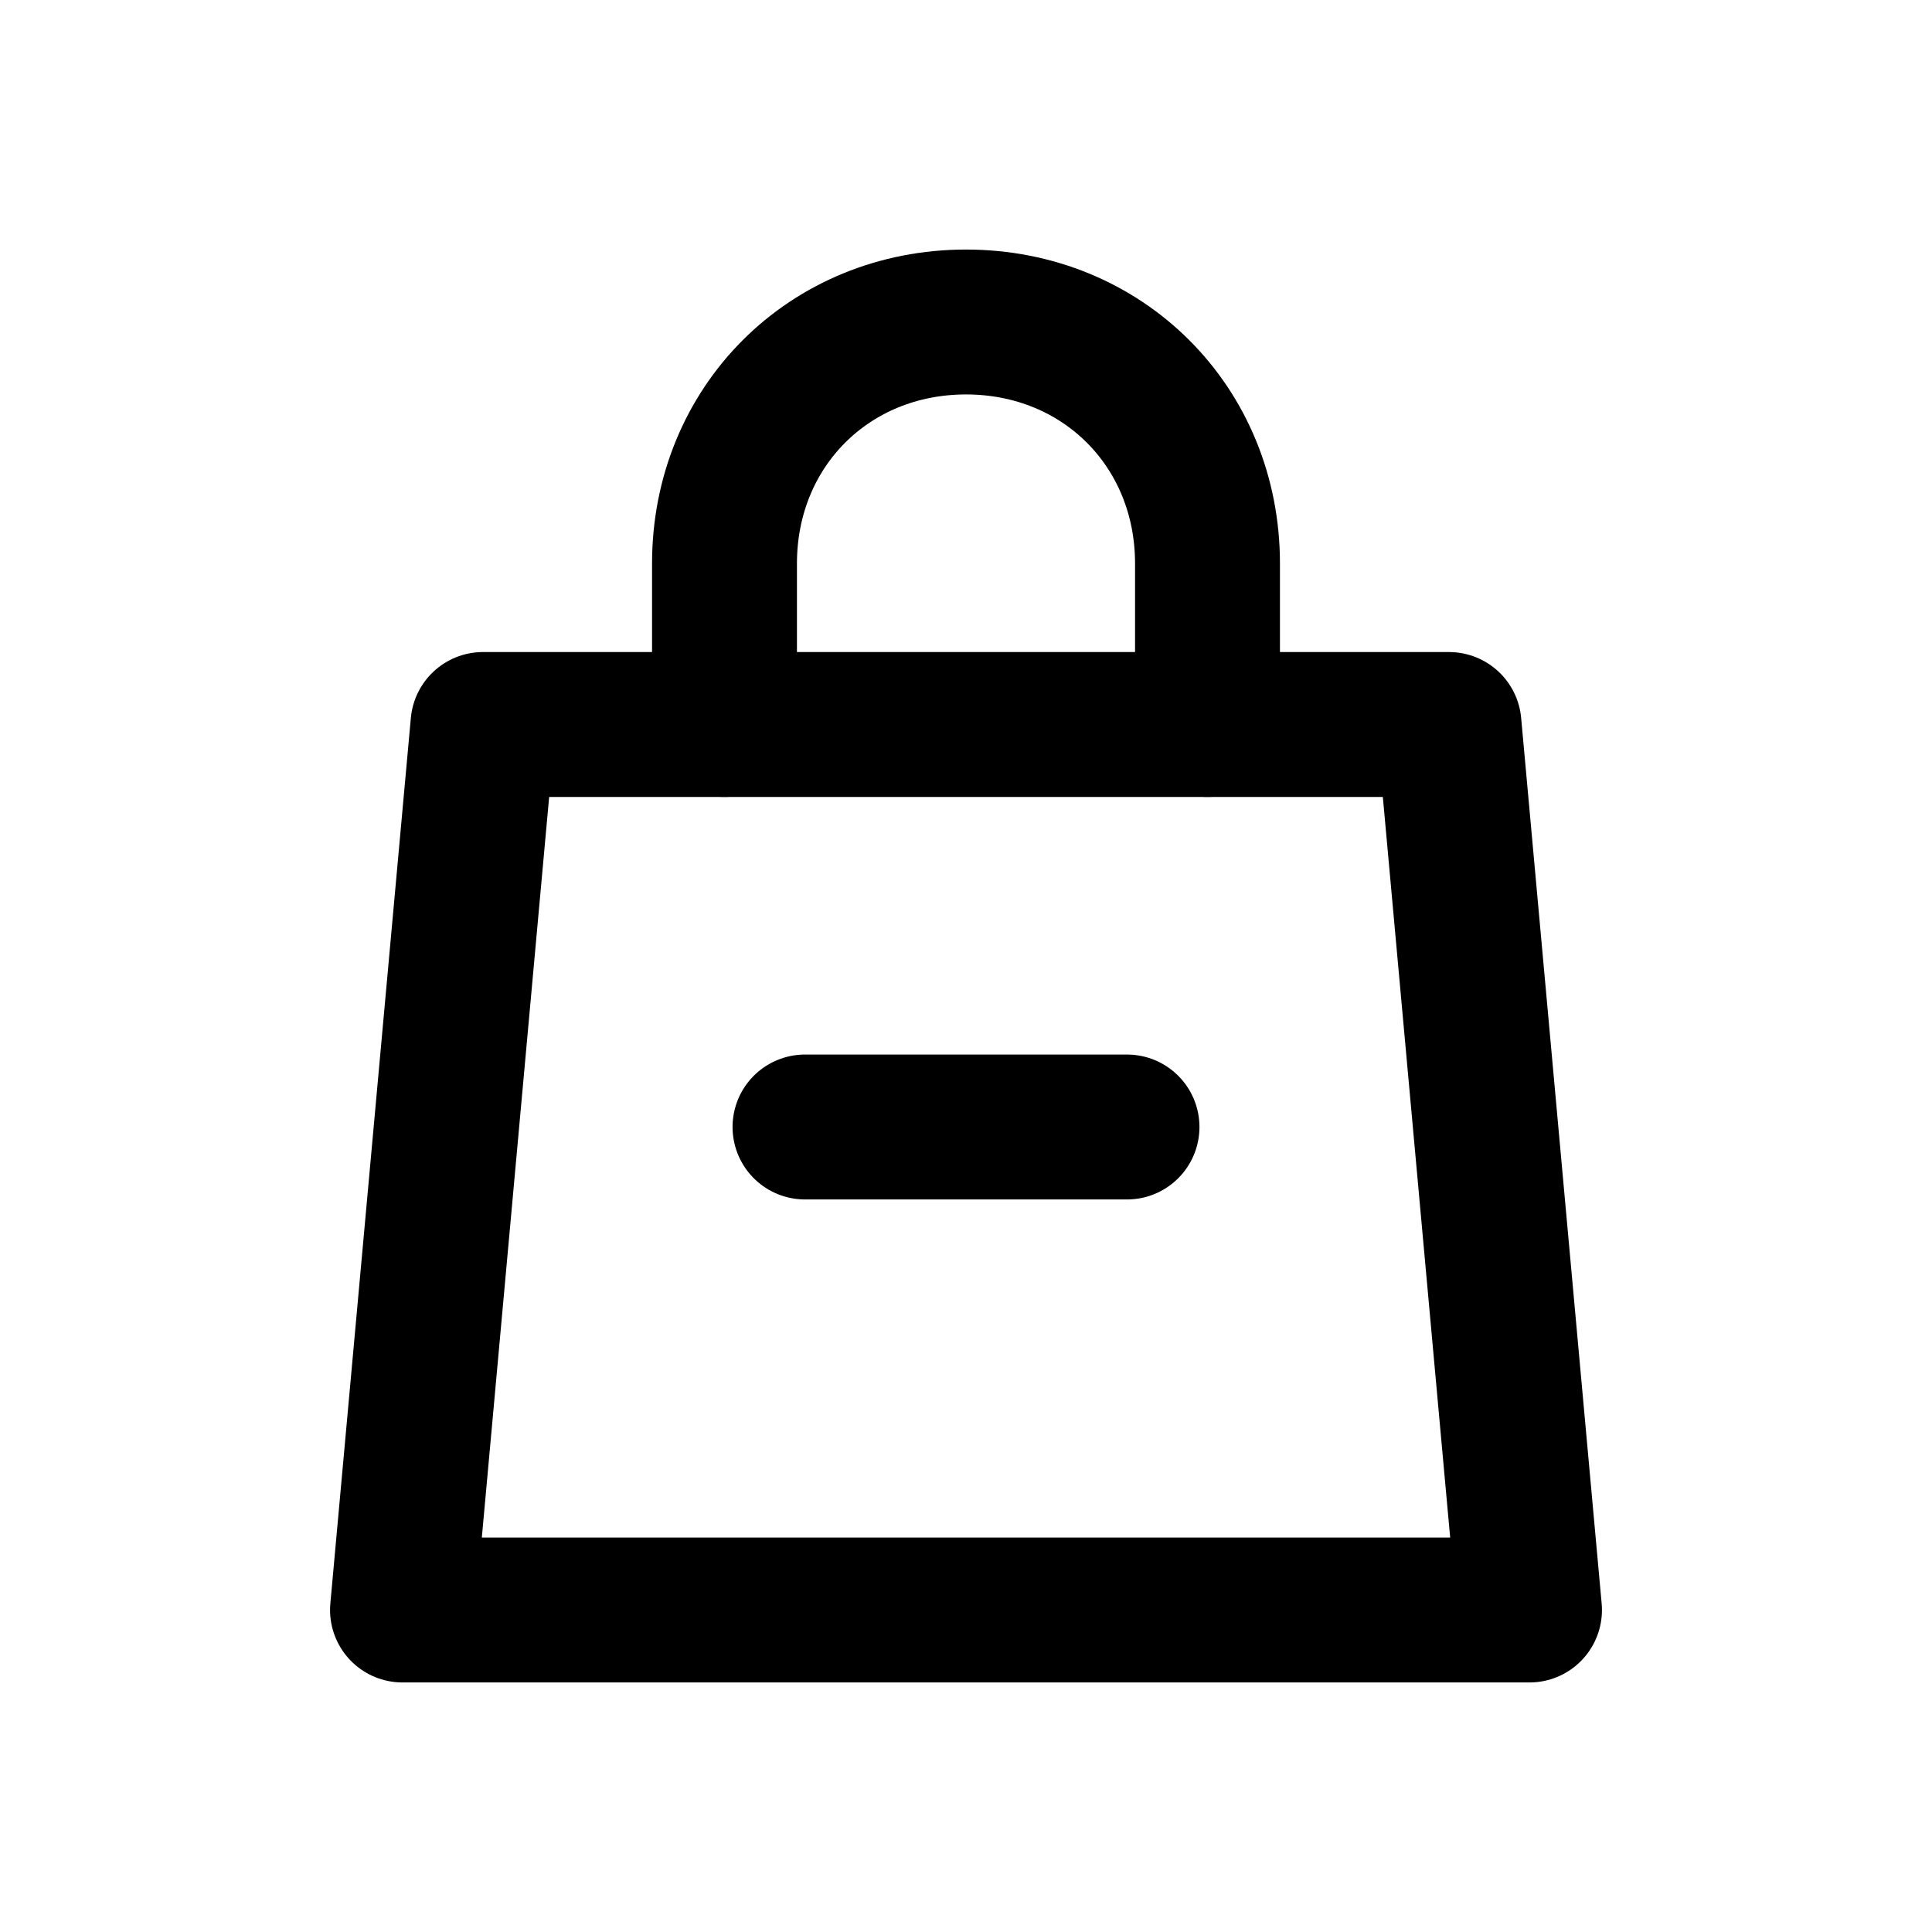
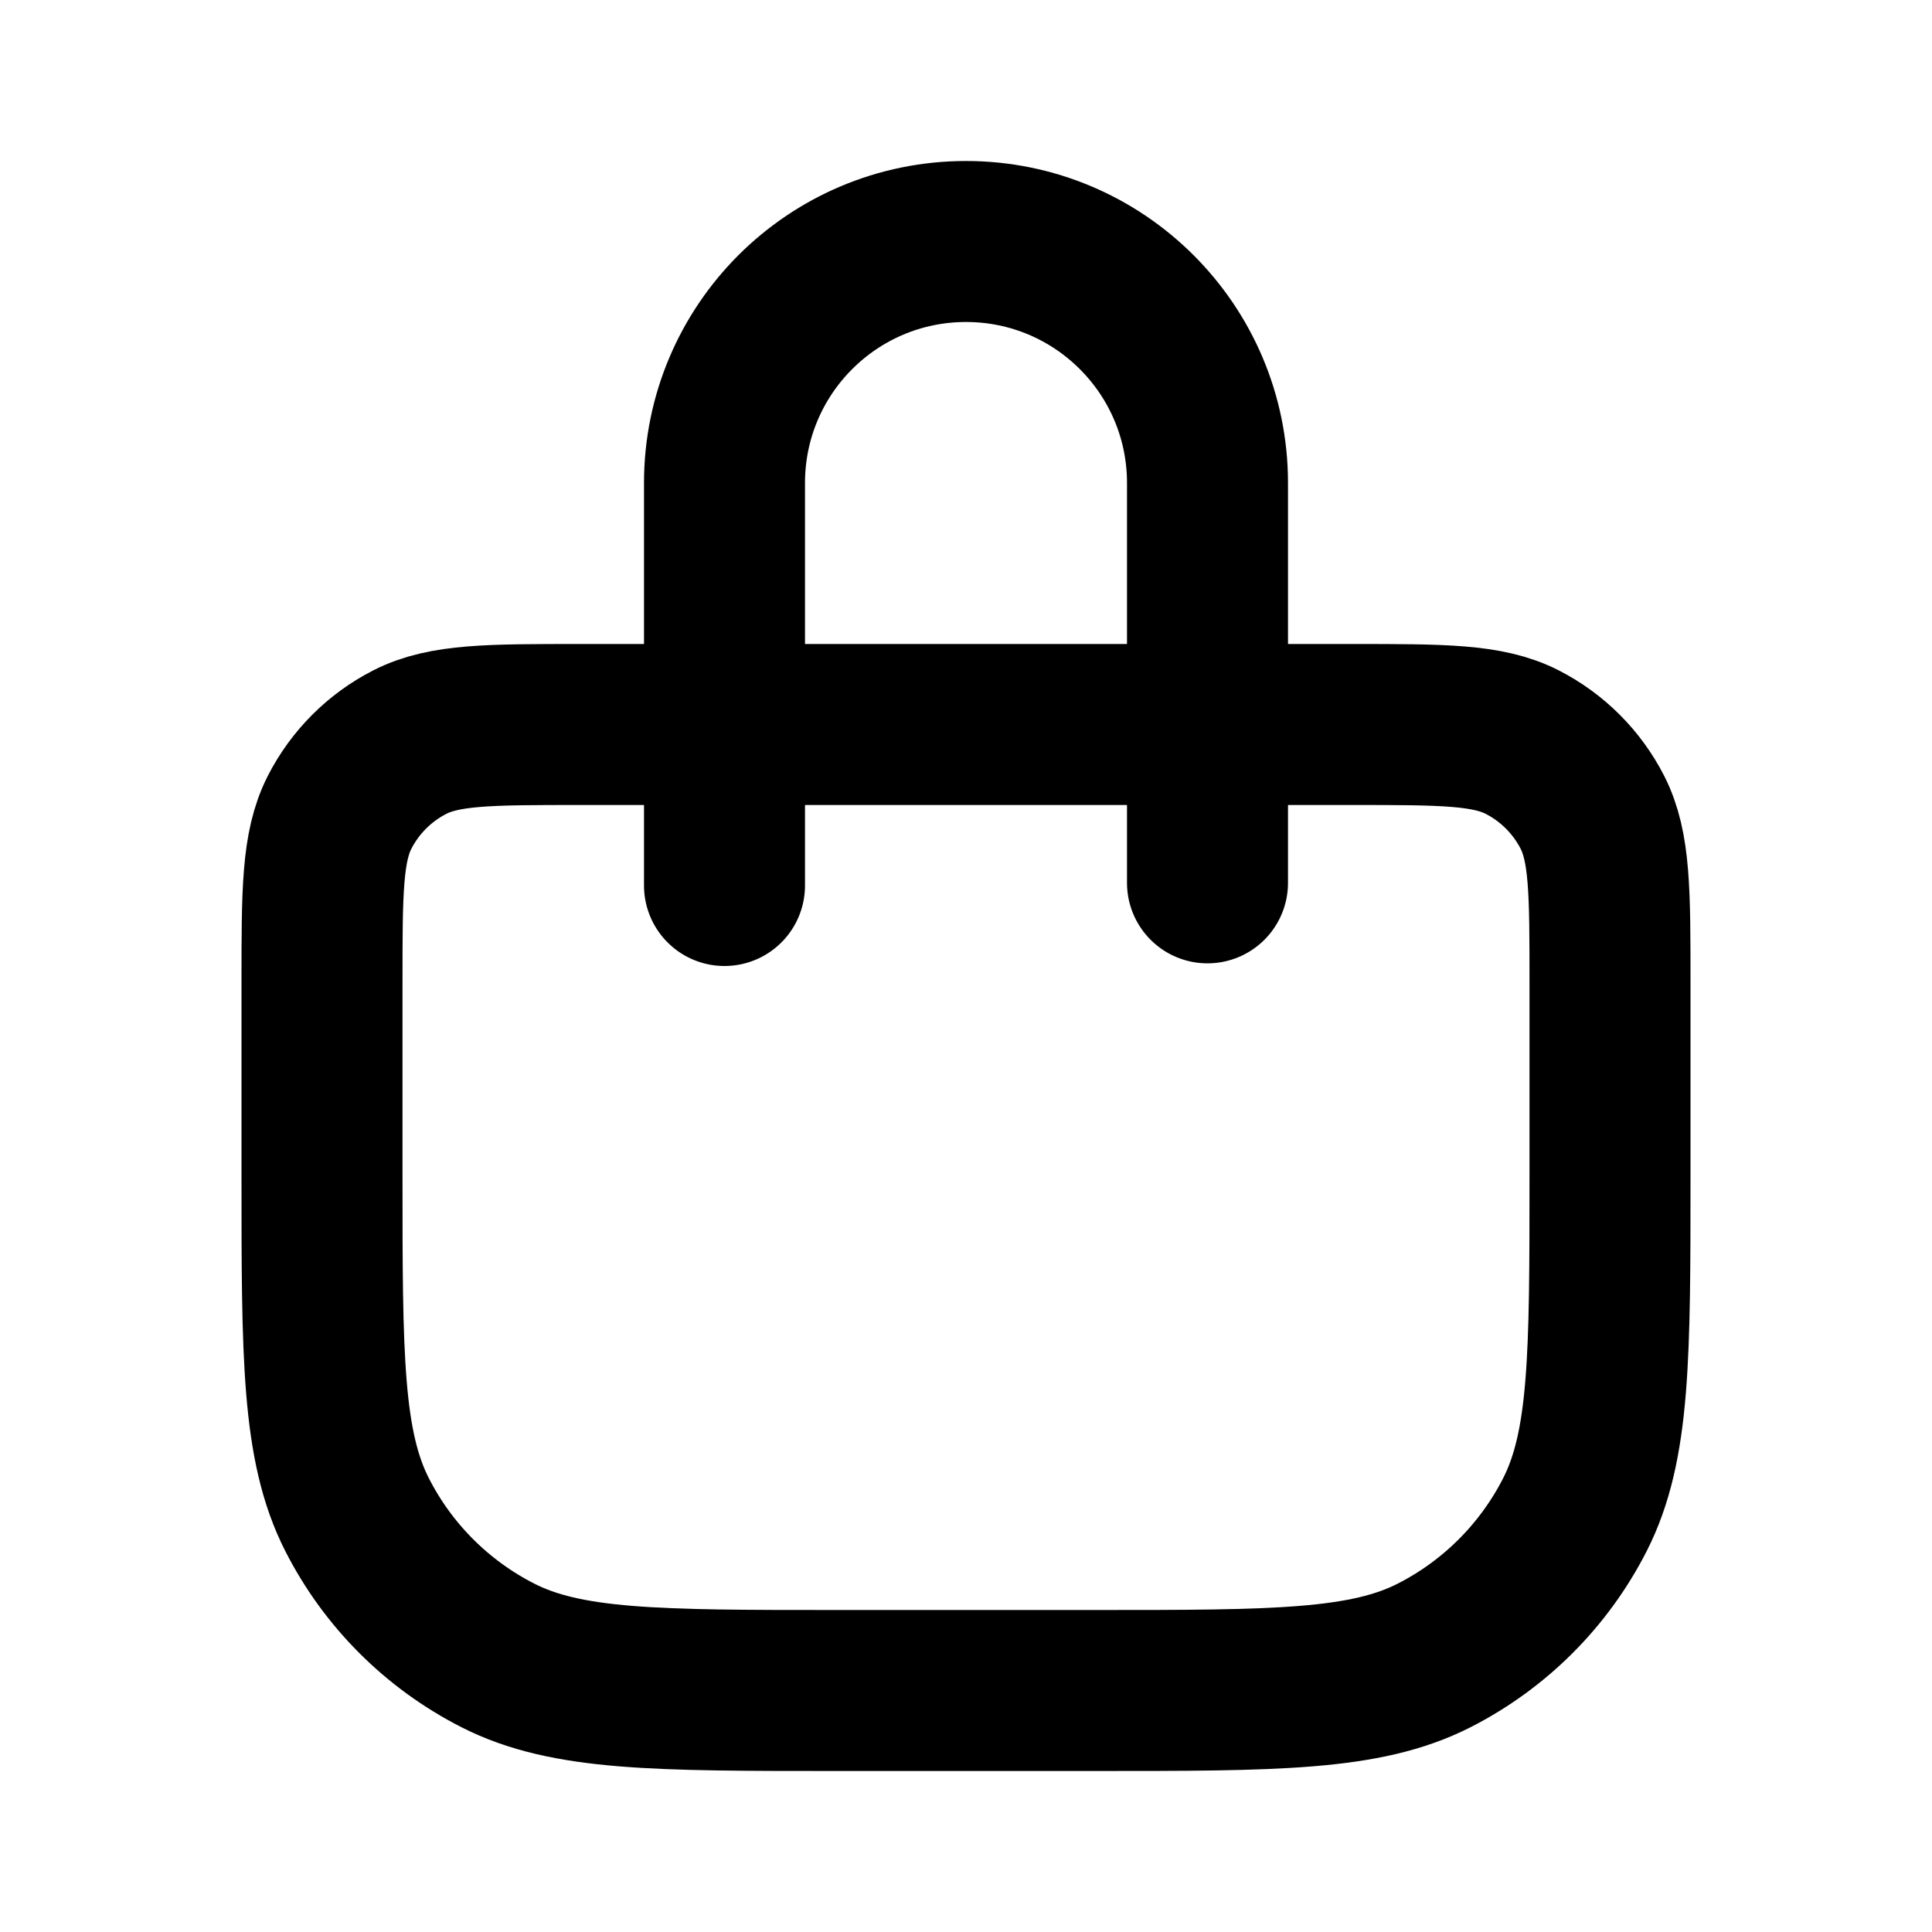
- <svg xmlns="http://www.w3.org/2000/svg" width="24" height="24" viewBox="0 0 24 24" fill="none">
-   <path d="M6 9H18L19 20H5L6 9Z" stroke="currentColor" stroke-width="1.8" stroke-linecap="round" stroke-linejoin="round" />
-   <path d="M9 9V7C9 5.3 10.3 4 12 4C13.7 4 15 5.3 15 7V9" stroke="currentColor" stroke-width="1.8" stroke-linecap="round" stroke-linejoin="round" />
-   <path d="M10 14H14" stroke="currentColor" stroke-width="1.8" stroke-linecap="round" />
+ <svg xmlns="http://www.w3.org/2000/svg" width="800px" height="800px" viewBox="0 0 24 24" fill="none">
+   <path d="M9 11V6C9 4.343 10.343 3 12 3C13.657 3 15 4.343 15 6V10.967M10.4 21H13.6C15.84 21 16.96 21 17.816 20.564C18.569 20.18 19.18 19.569 19.564 18.816C20 17.96 20 16.84 20 14.6V12.2C20 11.08 20 10.52 19.782 10.092C19.59 9.716 19.284 9.41 18.908 9.218C18.48 9 17.92 9 16.8 9H7.2C6.08 9 5.52 9 5.092 9.218C4.716 9.41 4.41 9.716 4.218 10.092C4 10.52 4 11.08 4 12.2V14.6C4 16.84 4 17.96 4.436 18.816C4.819 19.569 5.431 20.18 6.184 20.564C7.04 21 8.16 21 10.4 21Z" stroke="#000000" stroke-width="2" stroke-linecap="round" stroke-linejoin="round" />
</svg>
